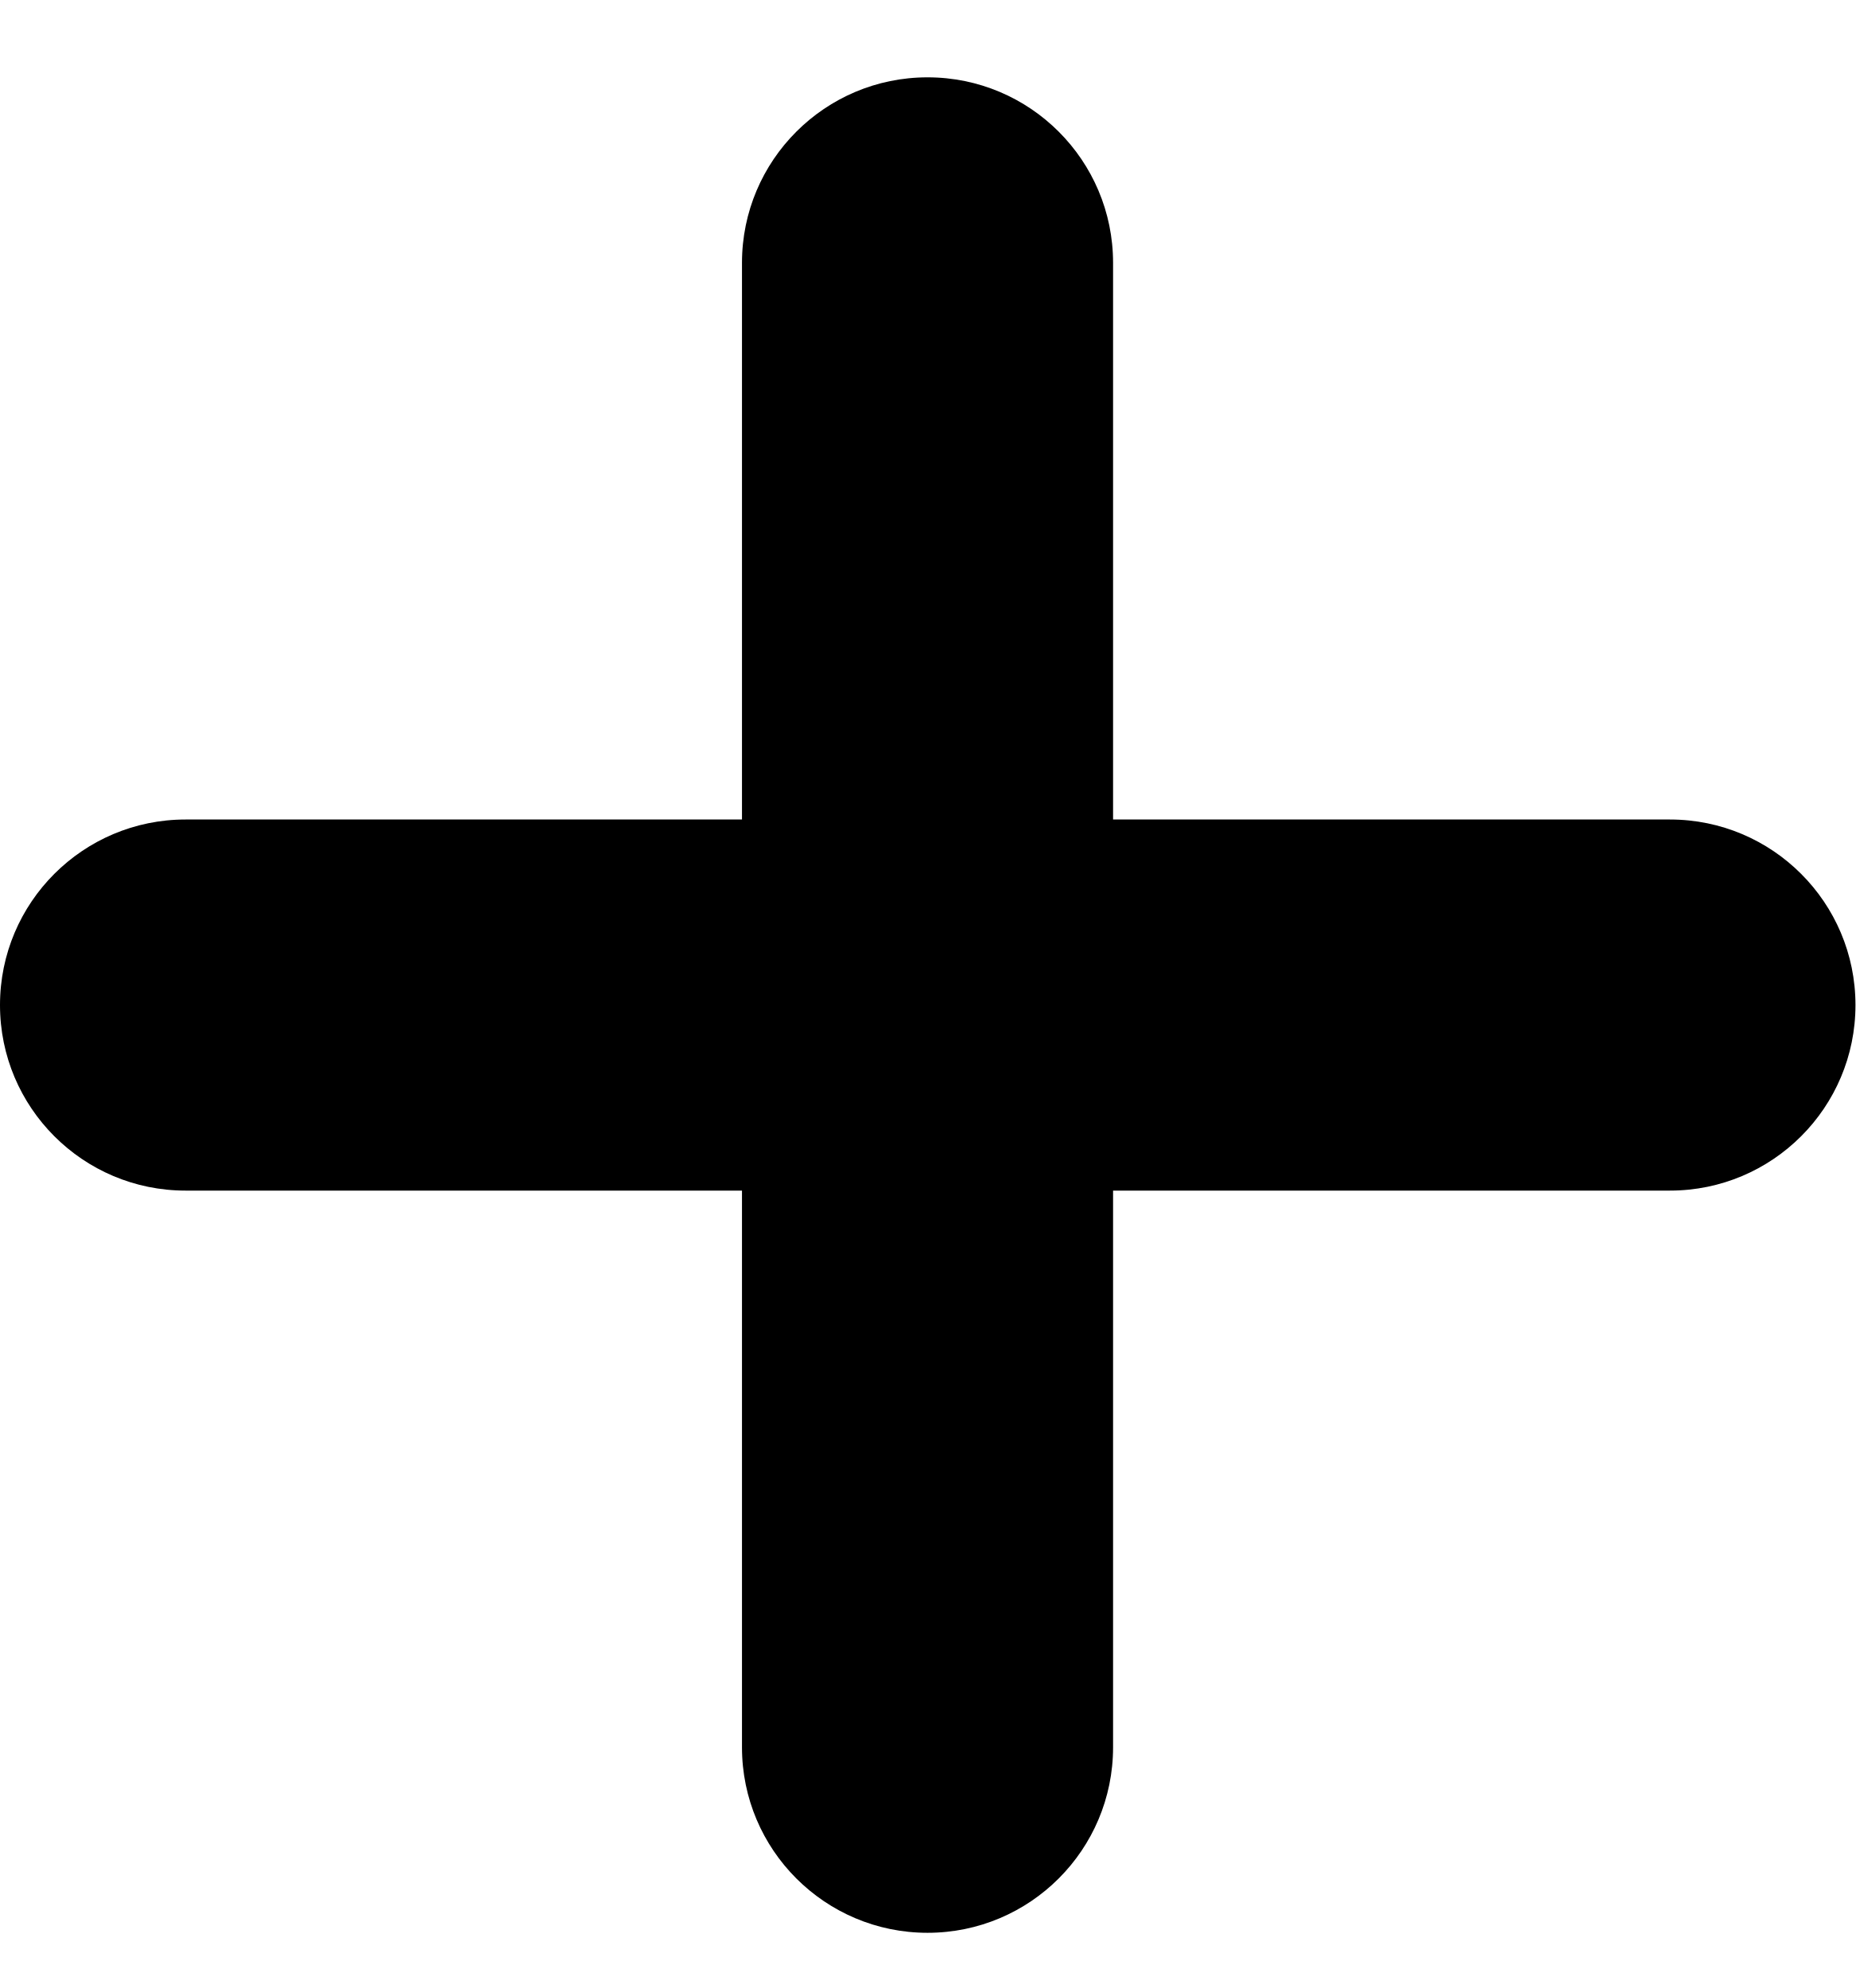
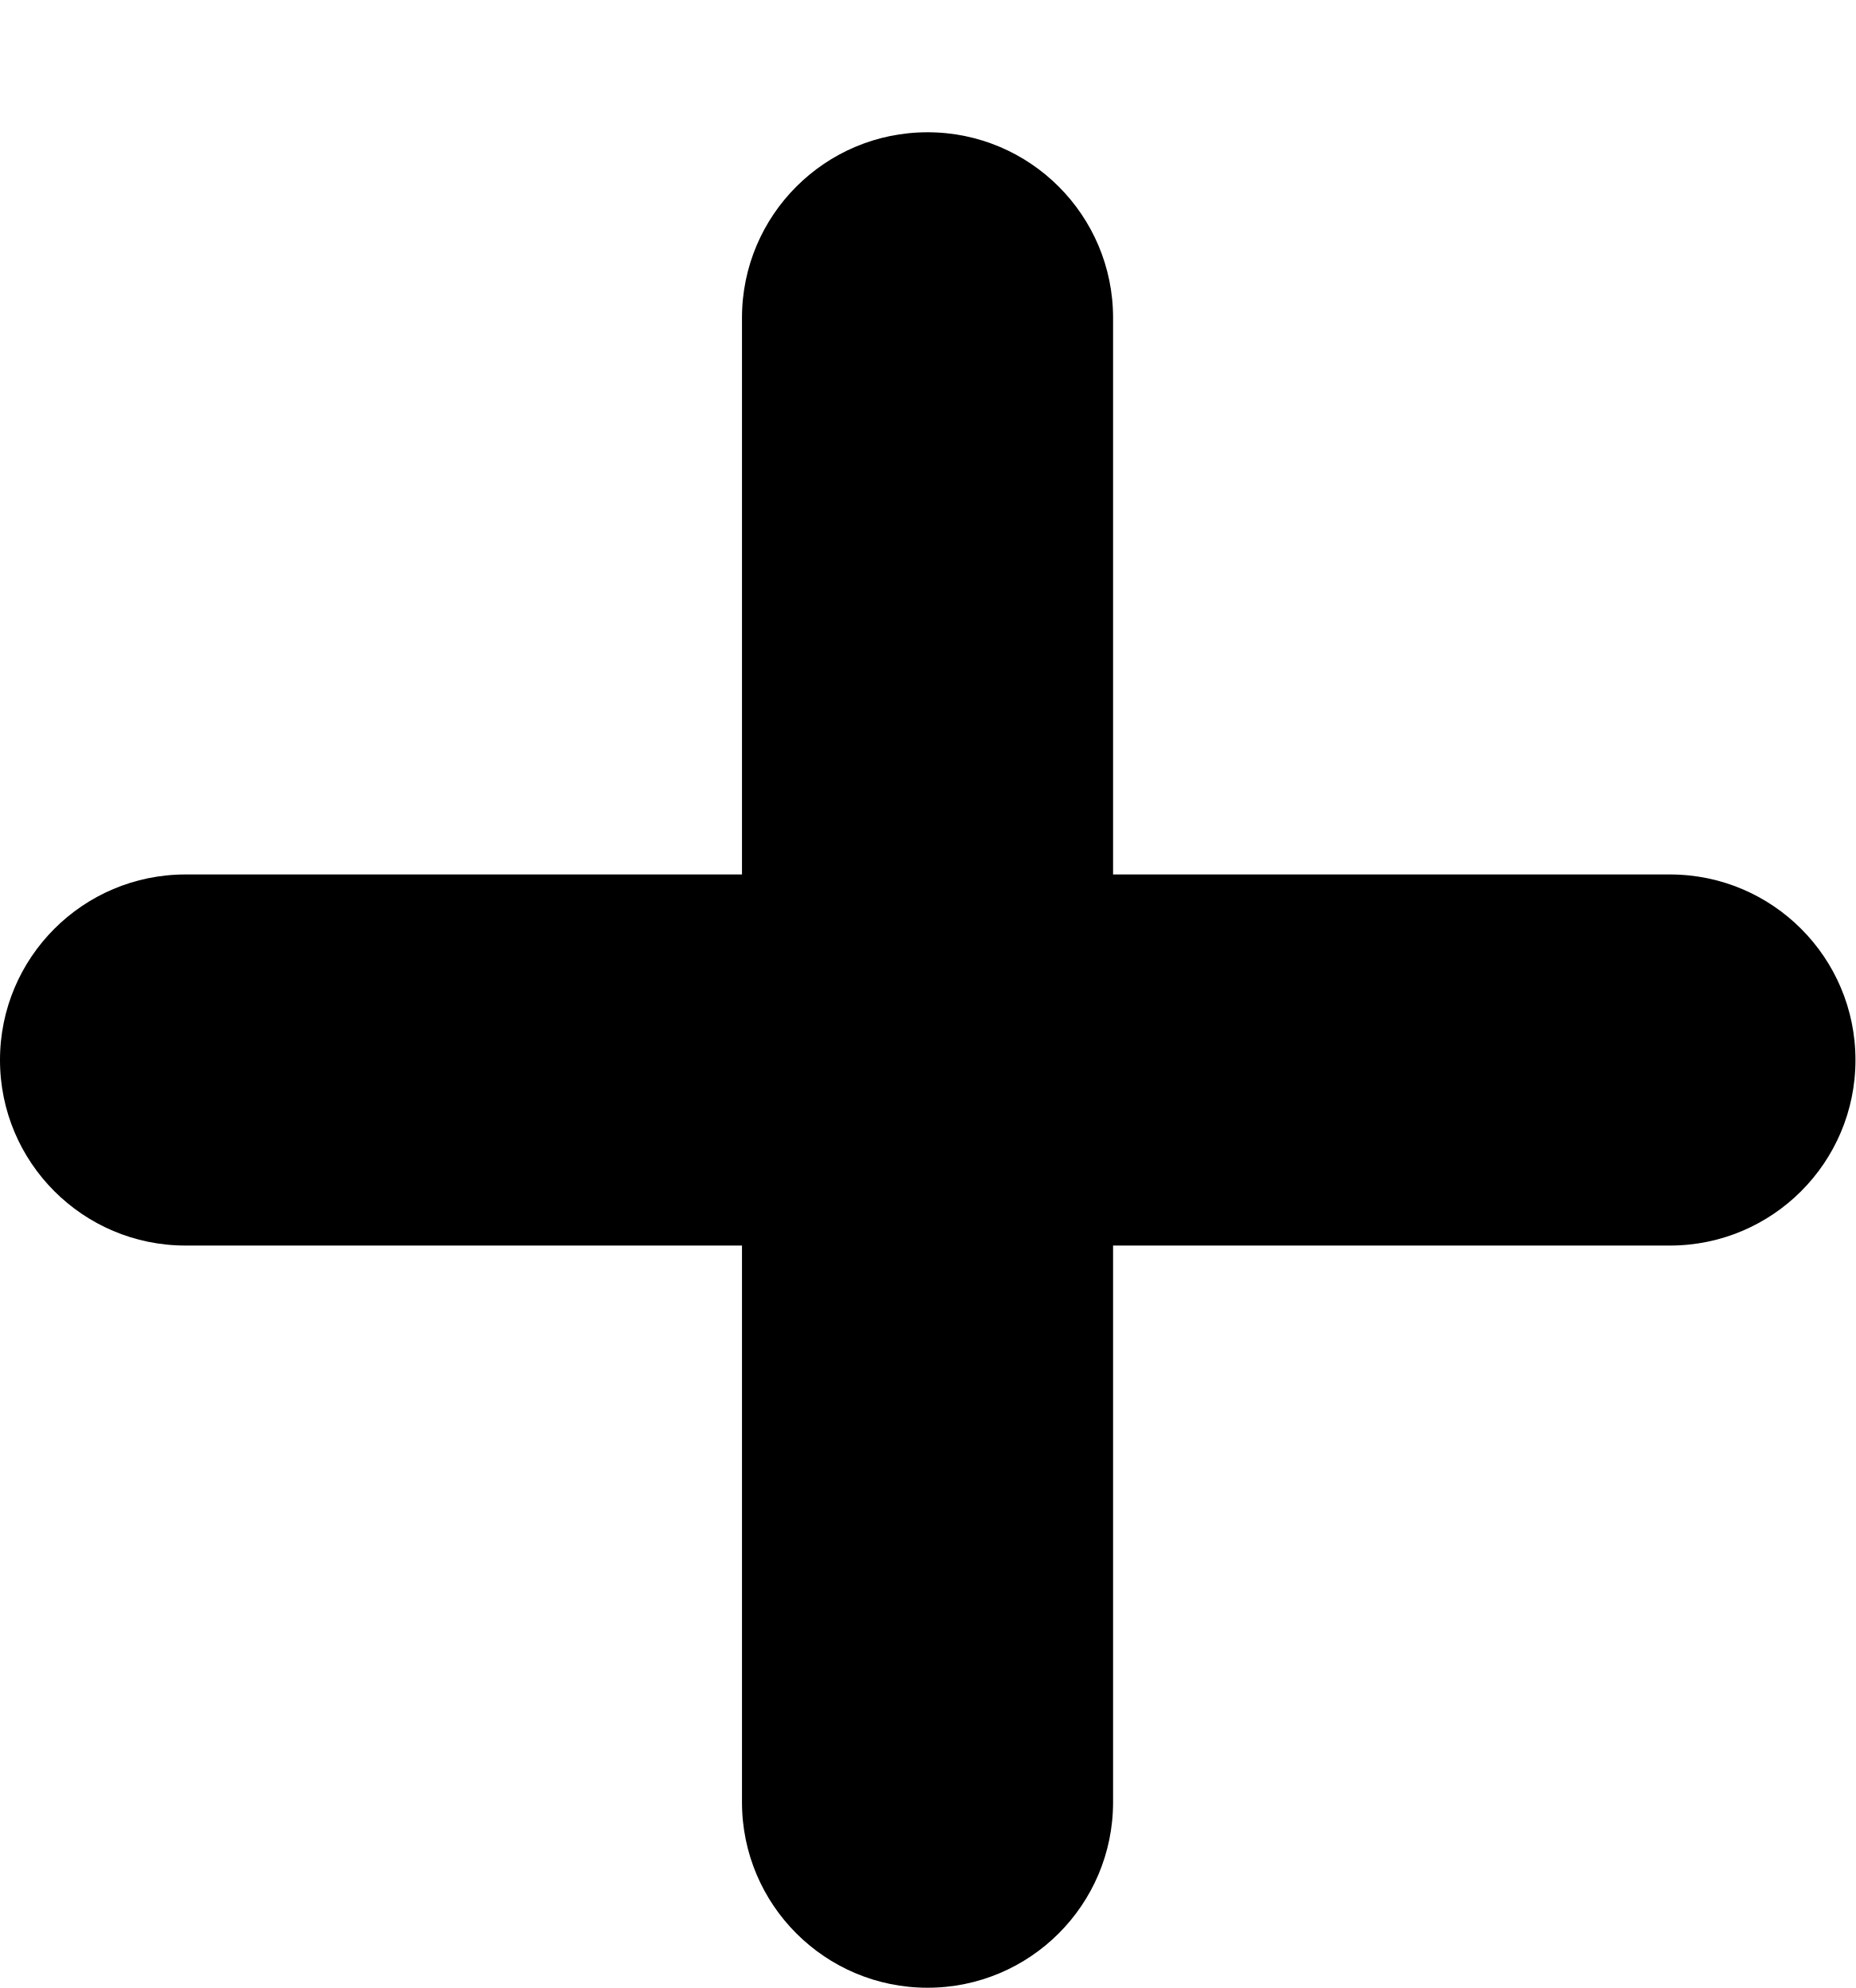
<svg xmlns="http://www.w3.org/2000/svg" width="14" height="15" viewBox="0 0 14 15" fill="none">
-   <rect width="14" height="2.8" rx="1.4" transform="matrix(-4.37114e-08 -1 -1 4.37114e-08 8.39844 14.5835)" fill="black" />
-   <rect width="14" height="2.8" rx="1.4" transform="matrix(1 0 0 -1 0 8.9834)" fill="black" />
+   <rect width="14" height="2.8" rx="1.4" transform="matrix(-4.37114e-08 -1 -1 4.37114e-08 8.39844 14.998)" fill="black" />
+   <rect width="14" height="2.8" rx="1.4" transform="matrix(1 0 0 -1 0 9.39804)" fill="black" />
</svg>
